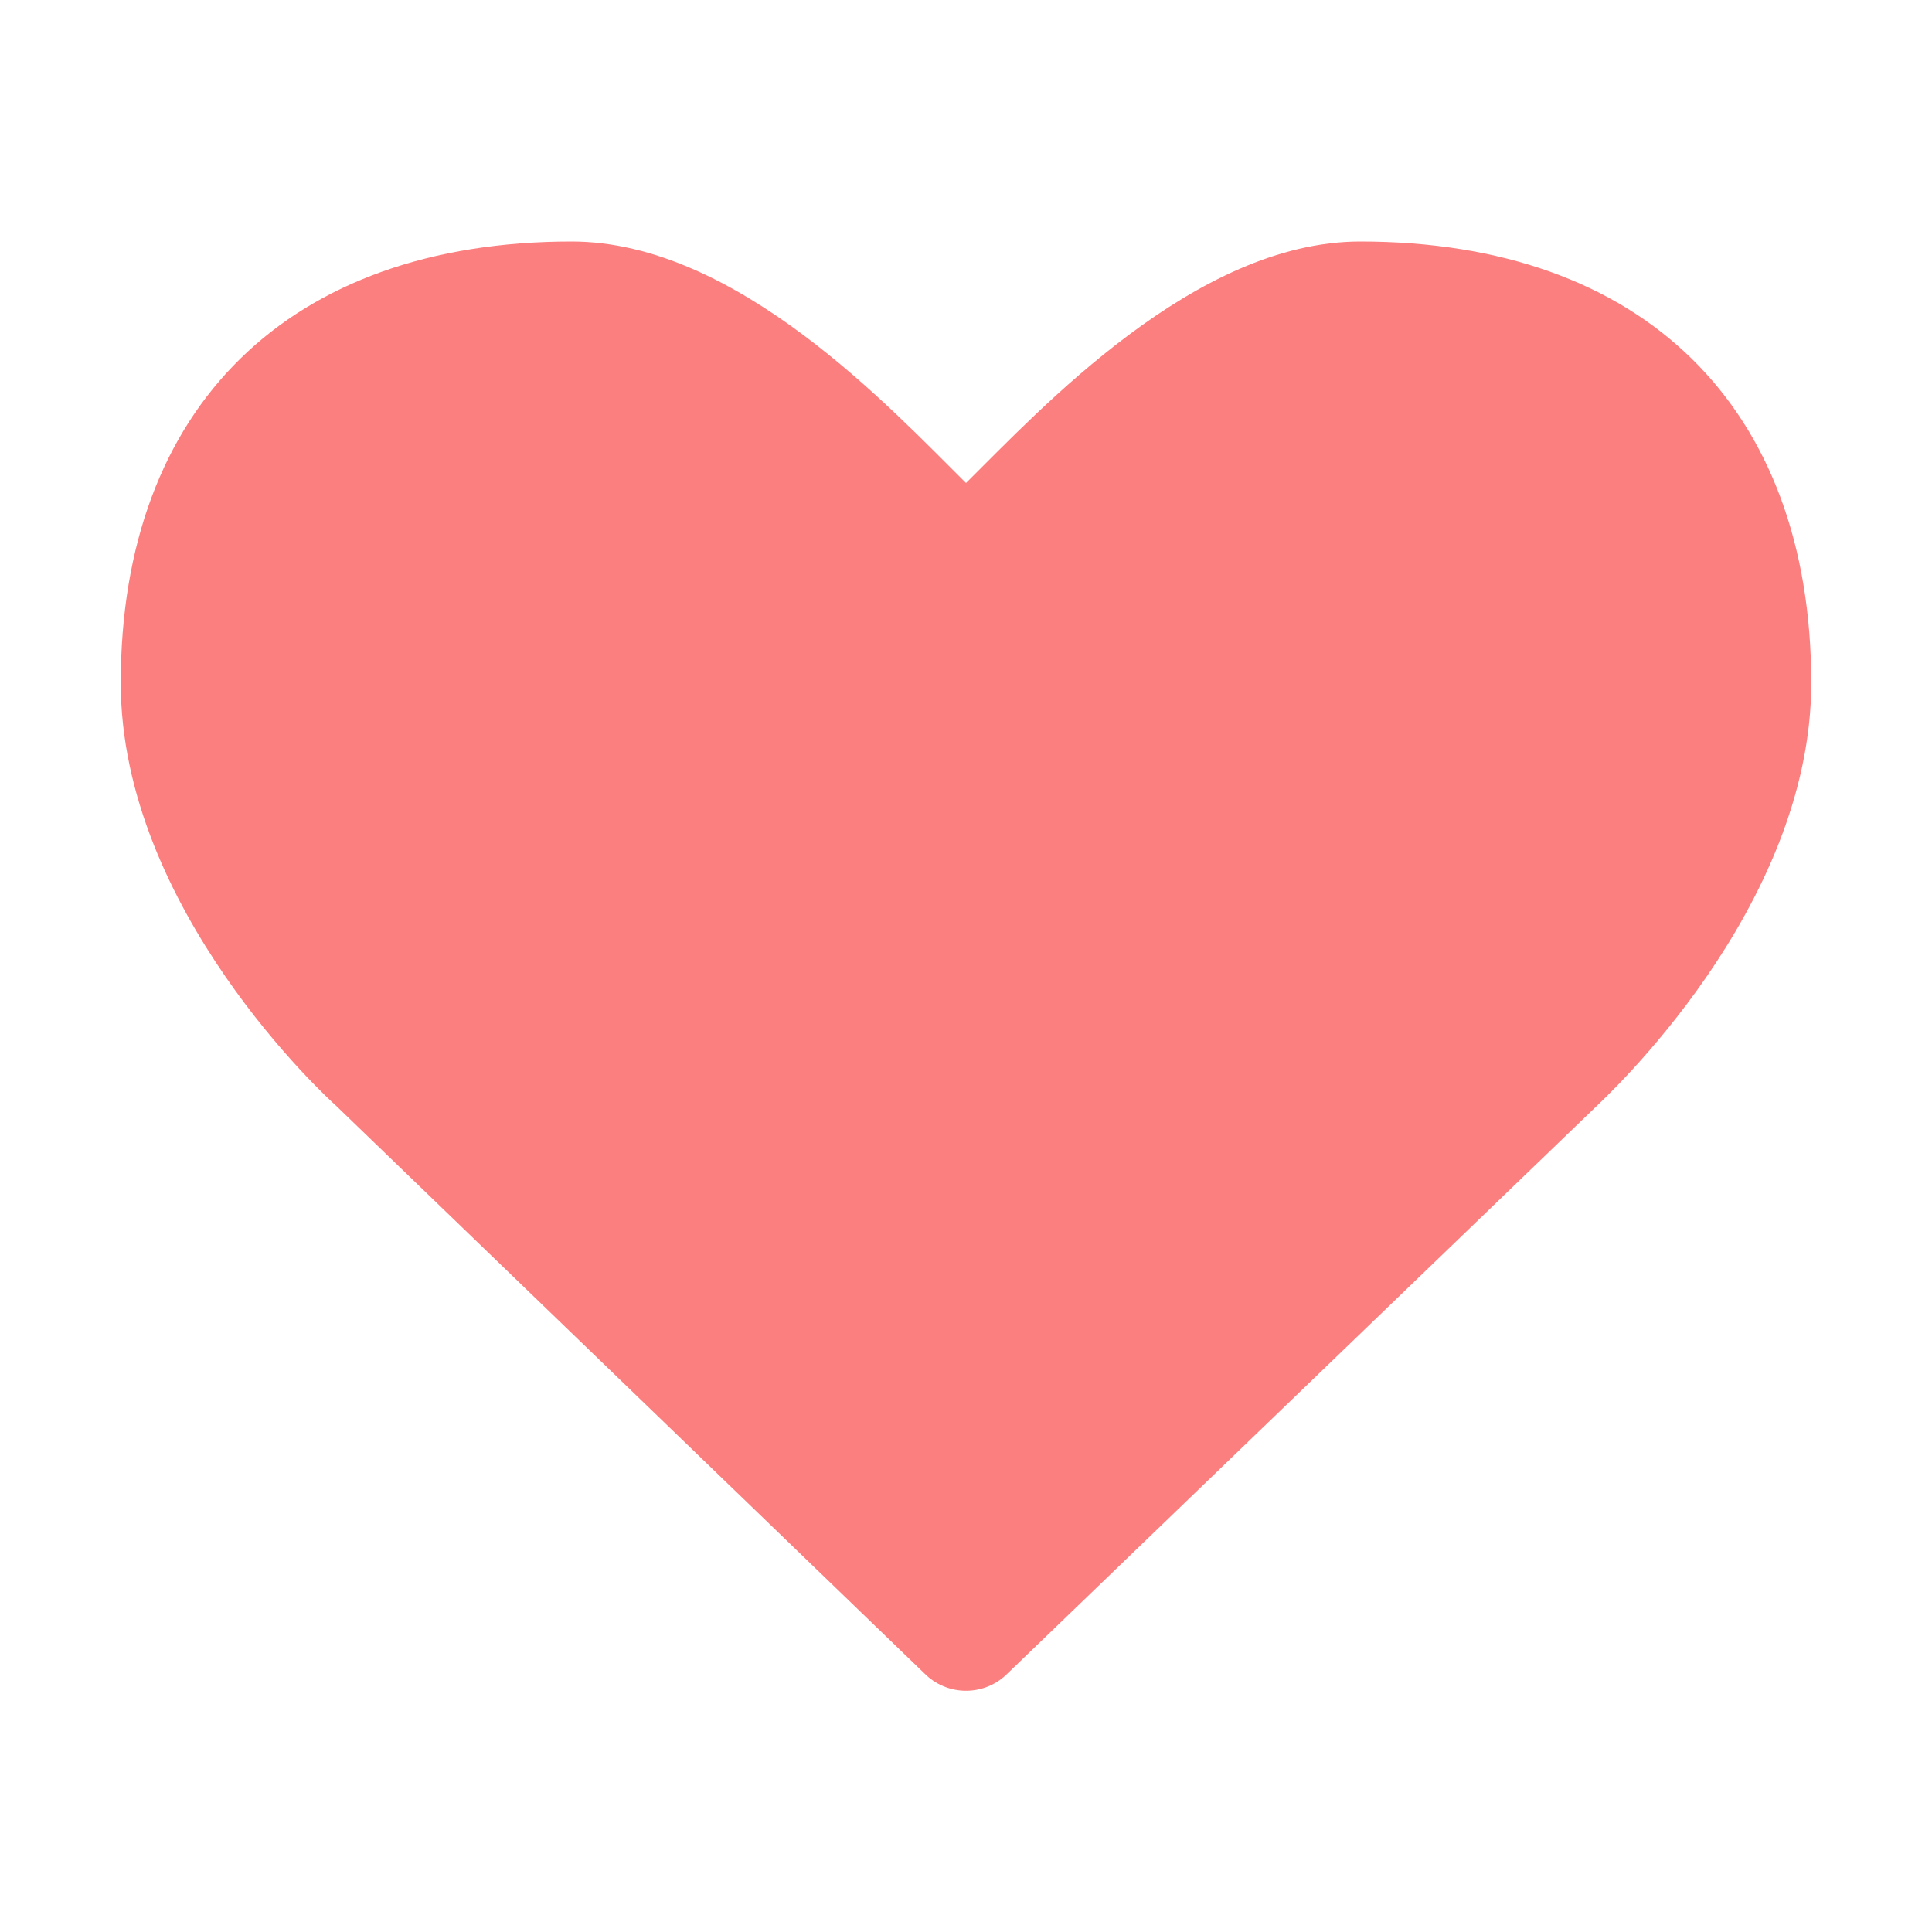
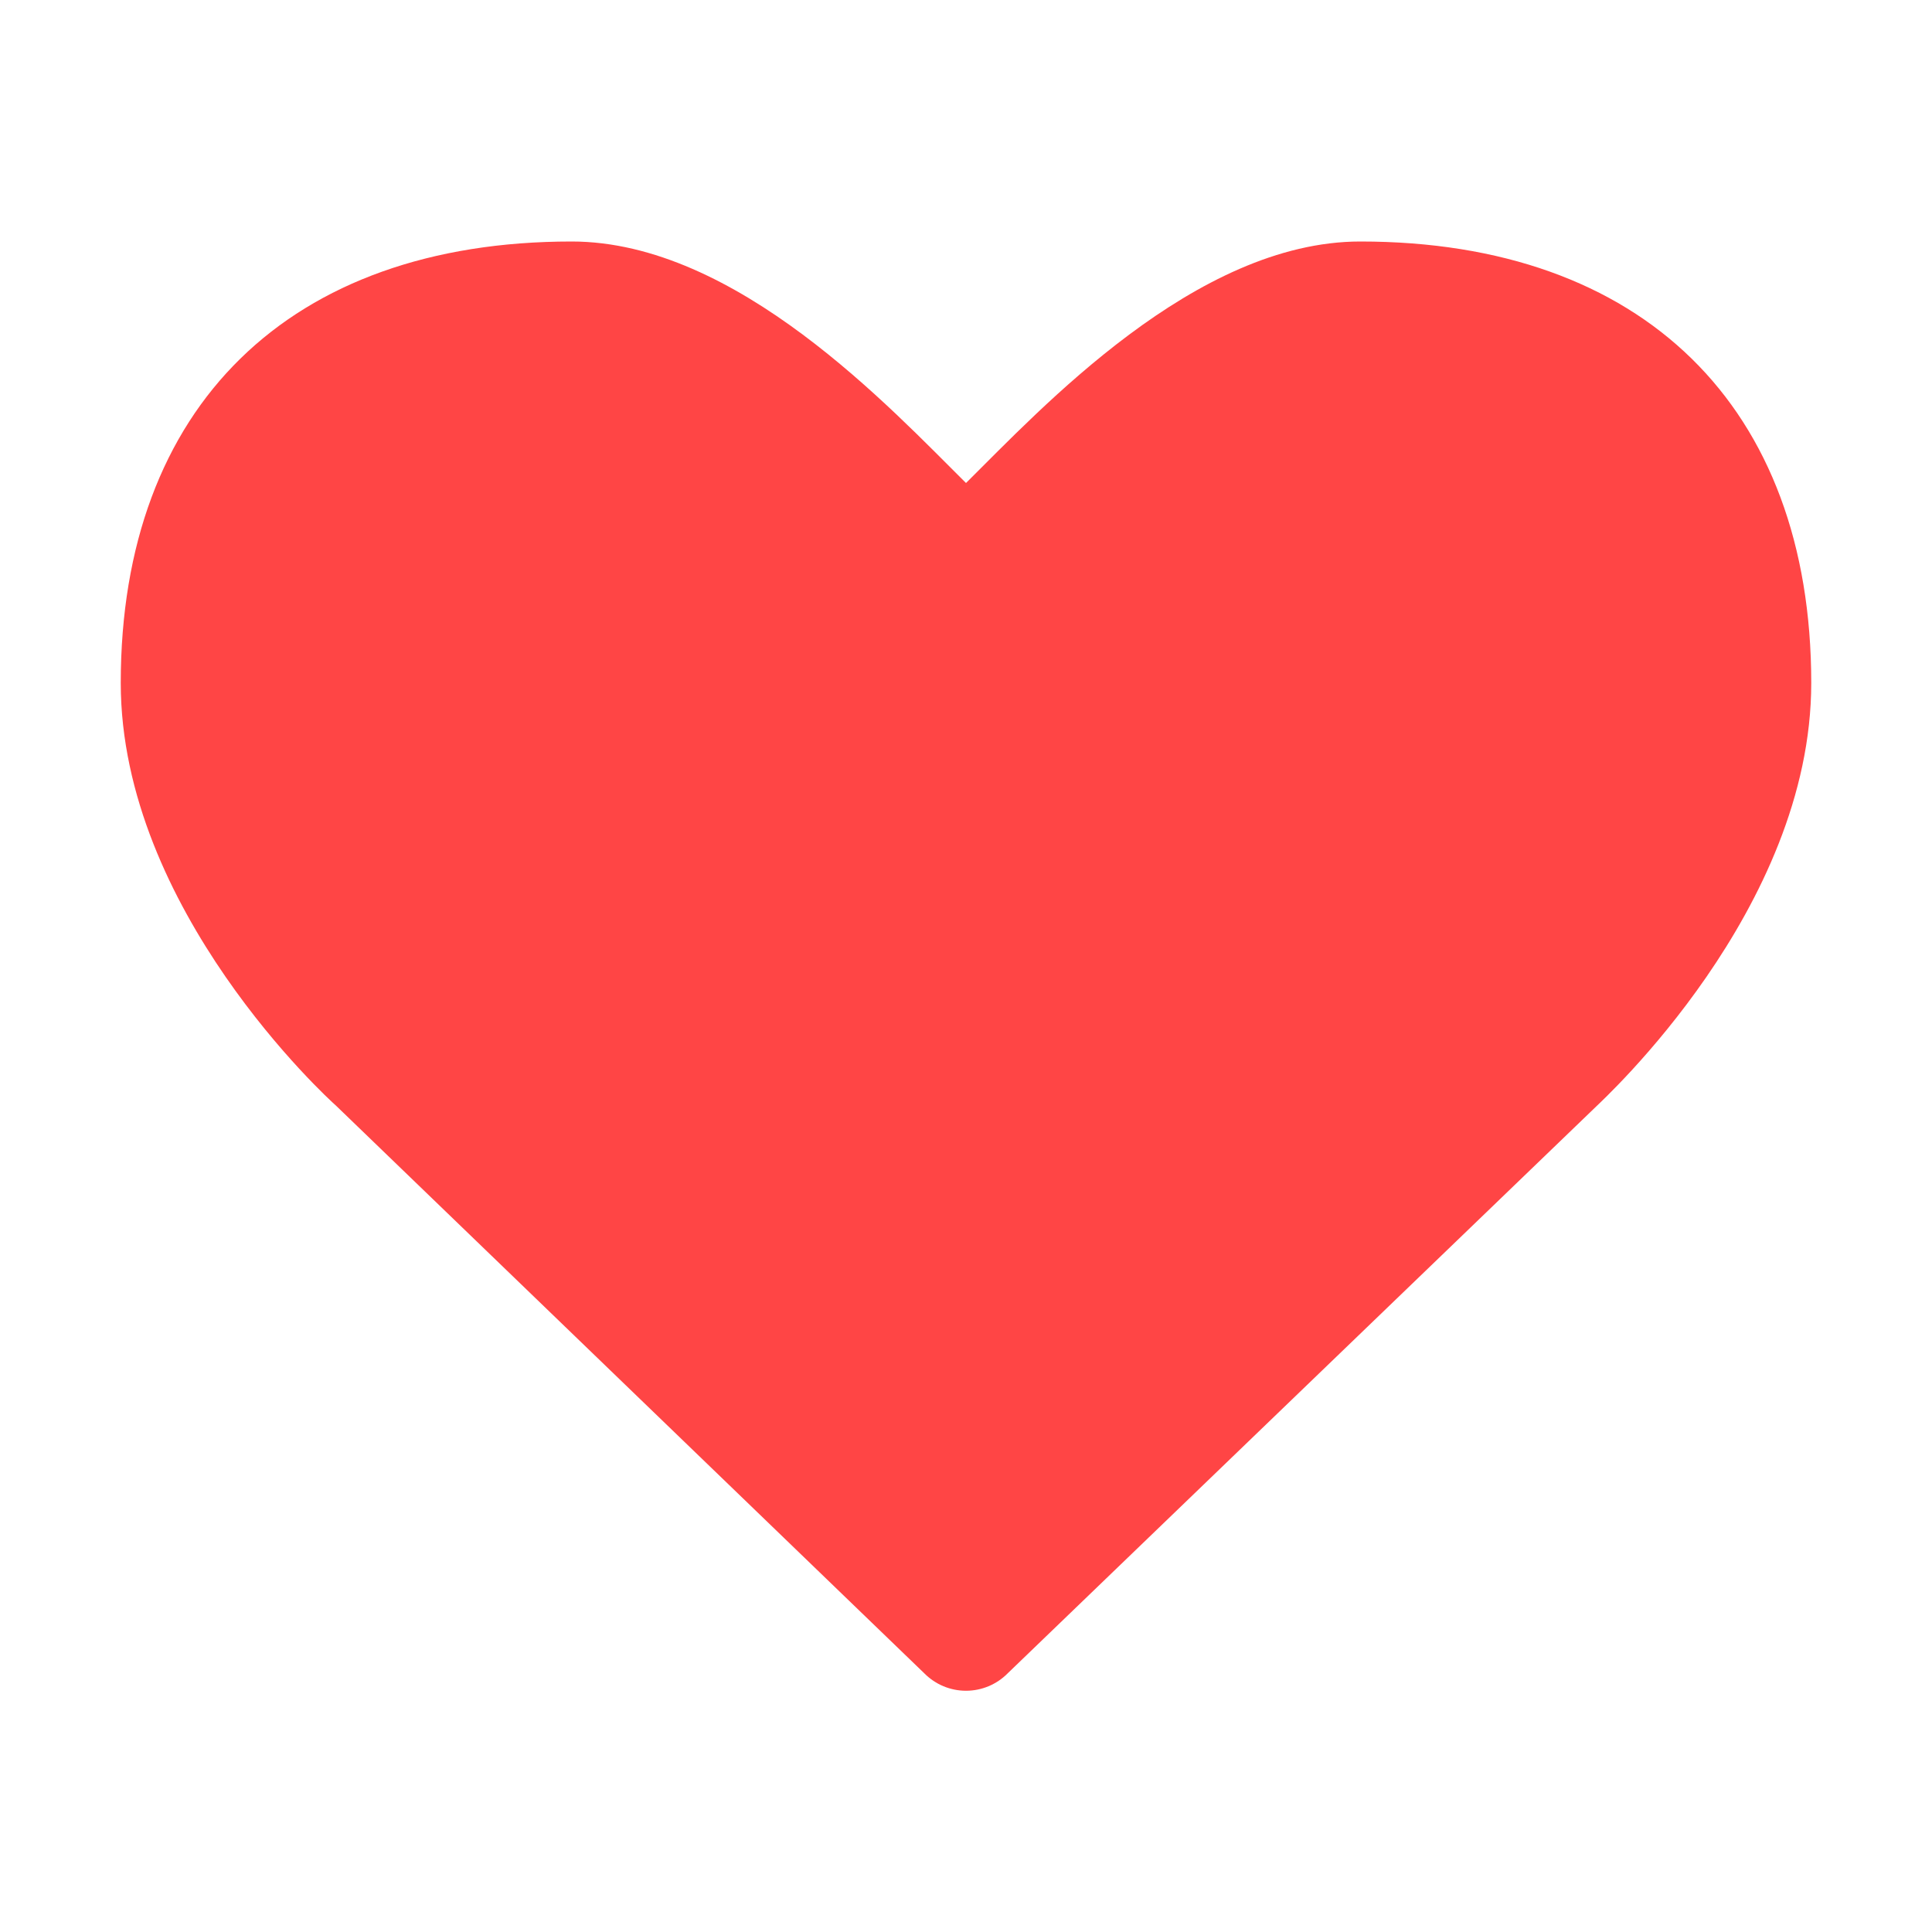
- <svg xmlns="http://www.w3.org/2000/svg" height="16" viewBox="0 0 16 16" width="16">
-   <path d="M2.781 9.155C2.72 9.102 1 7.531 1 5.656 1 3.367 2.398 2 4.734 2 6.102 2 7.383 3.39 8 4c.617-.61 1.898-2 3.266-2C13.602 2 15 3.367 15 5.656c0 1.875-1.719 3.446-1.79 3.516l-4.866 4.687a.485.485 0 0 1-.688 0z" fill="#fc7f7f" />
+ <svg xmlns="http://www.w3.org/2000/svg" height="16" viewBox="0 0 16 16" width="16" version="1.1" id="svg1">
+   <defs id="defs1" />
+   <path d="M2.781 9.155C2.72 9.102 1 7.531 1 5.656 1 3.367 2.398 2 4.734 2 6.102 2 7.383 3.39 8 4c.617-.61 1.898-2 3.266-2C13.602 2 15 3.367 15 5.656c0 1.875-1.719 3.446-1.79 3.516l-4.866 4.687a.485.485 0 0 1-.688 0z" fill="#fc7f7f" id="path1" style="fill:#ff4545;fill-opacity:1" />
</svg>
